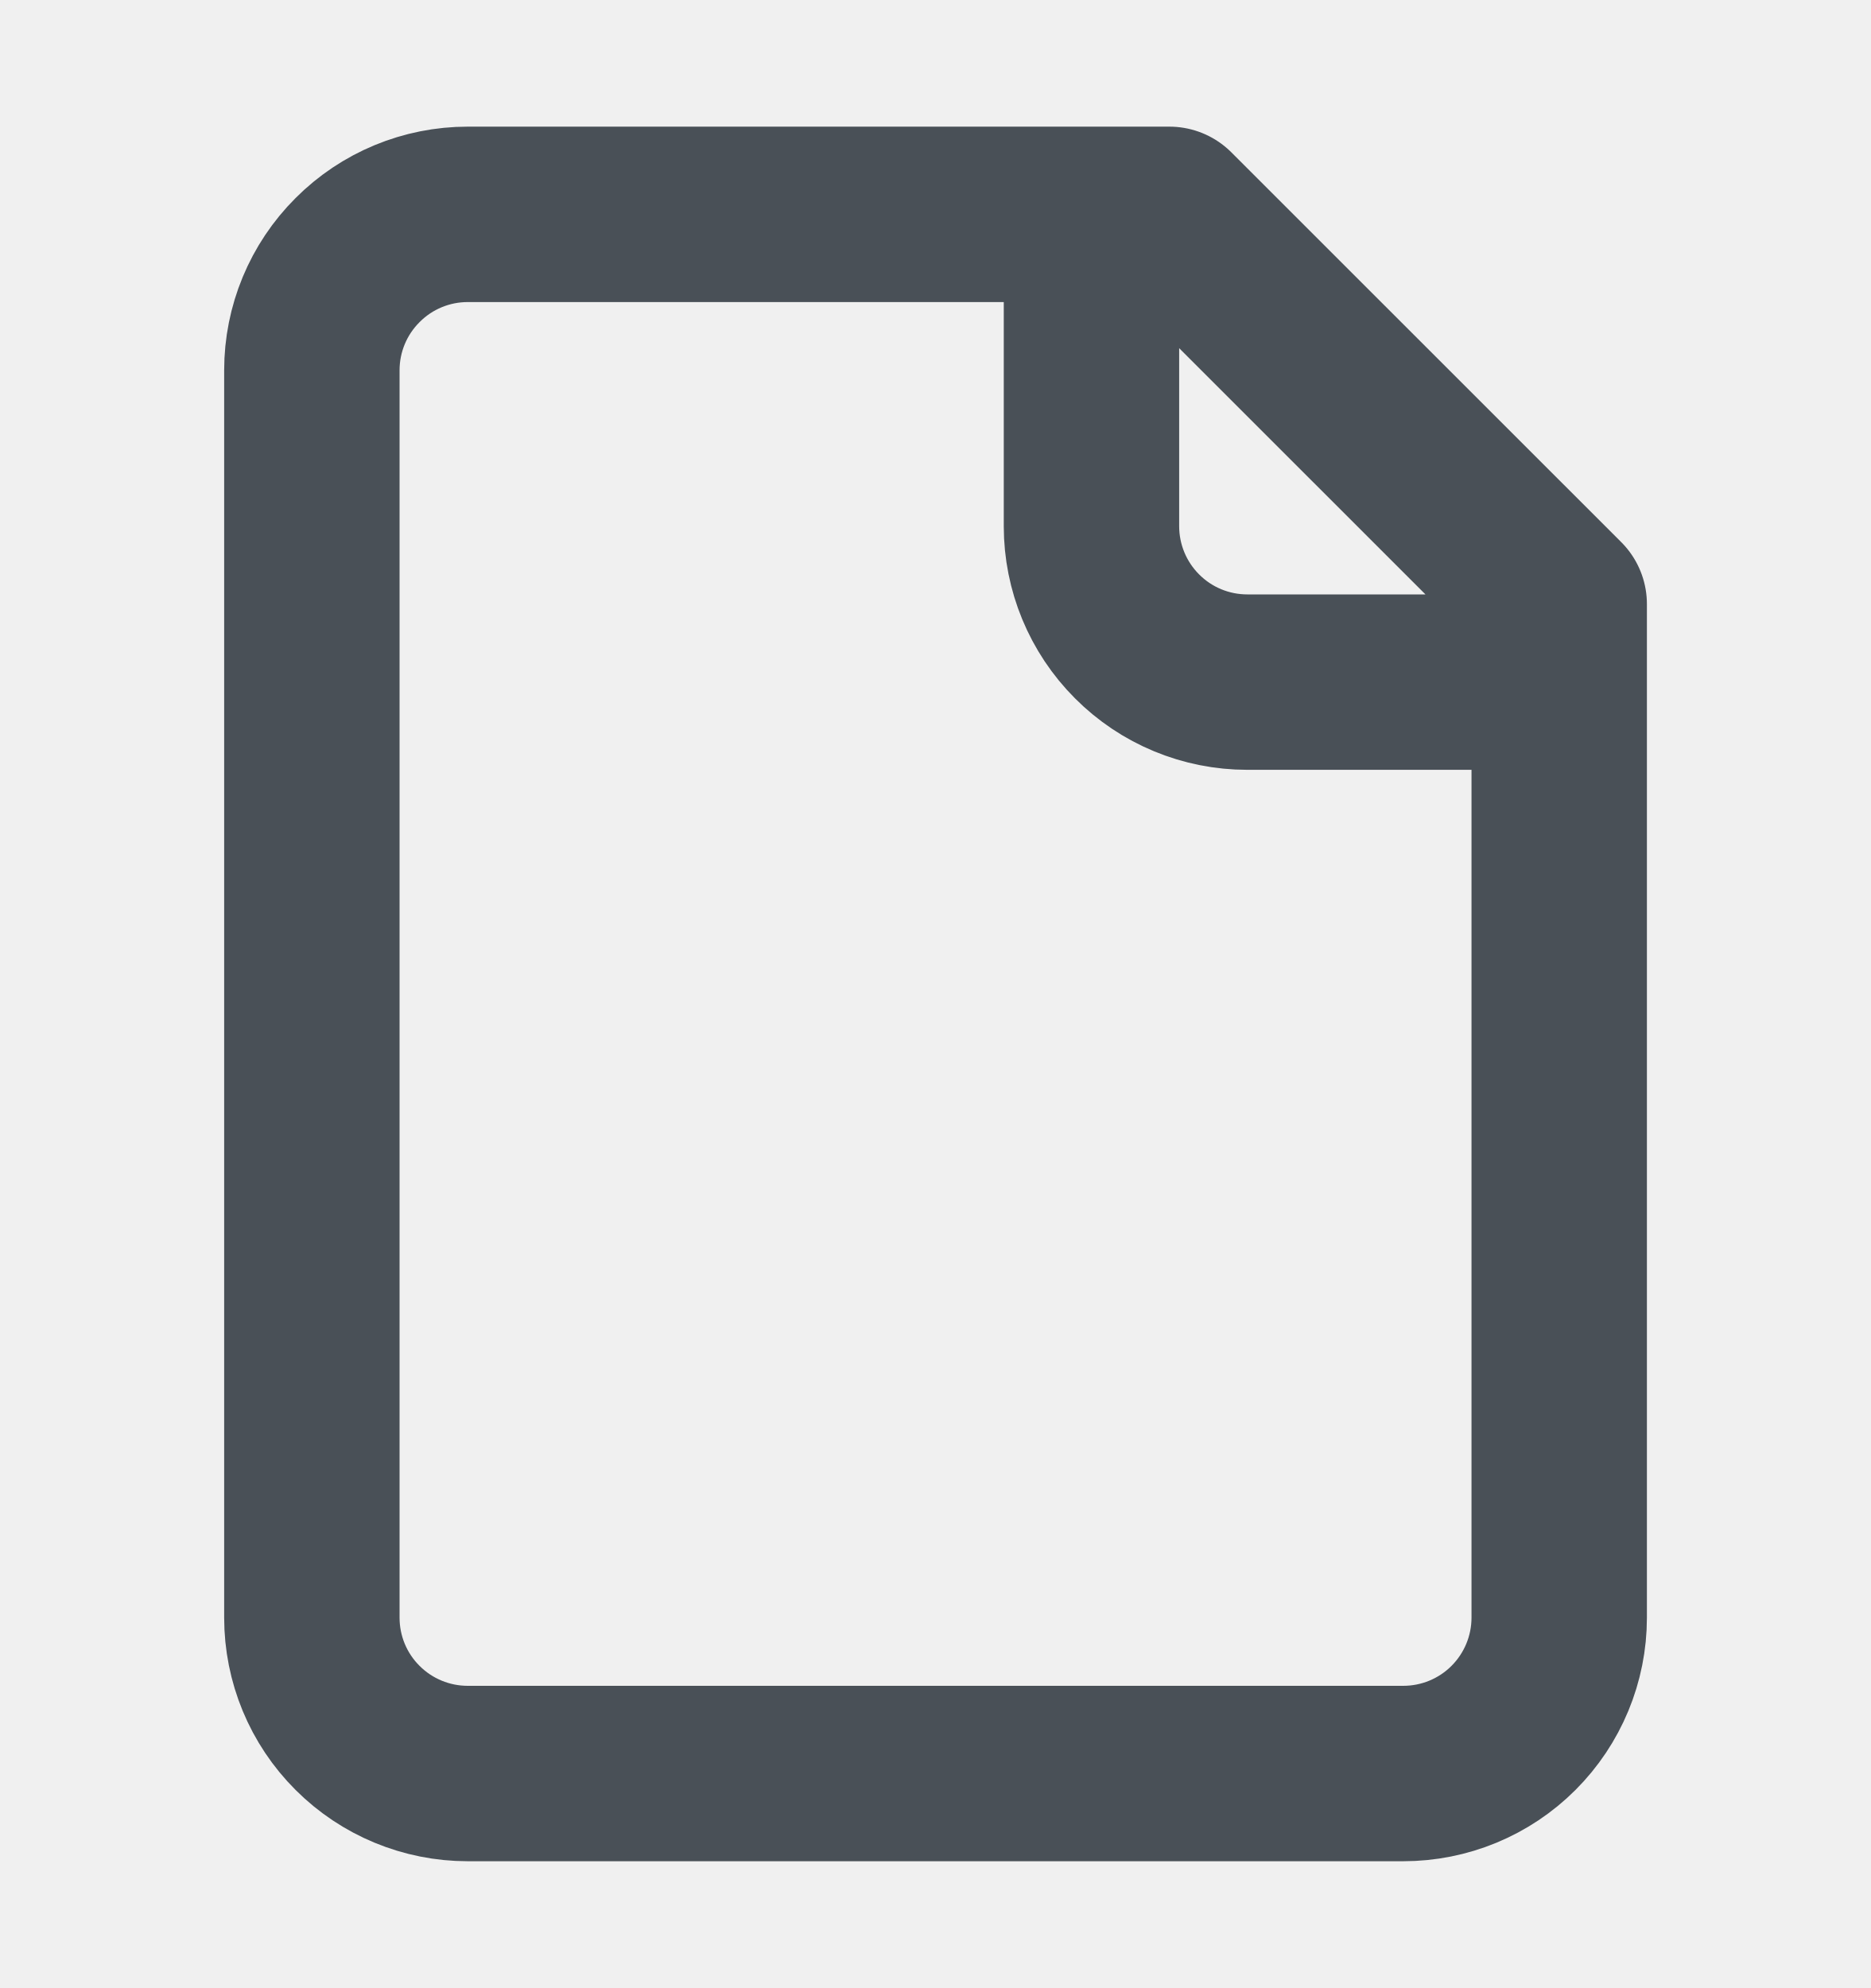
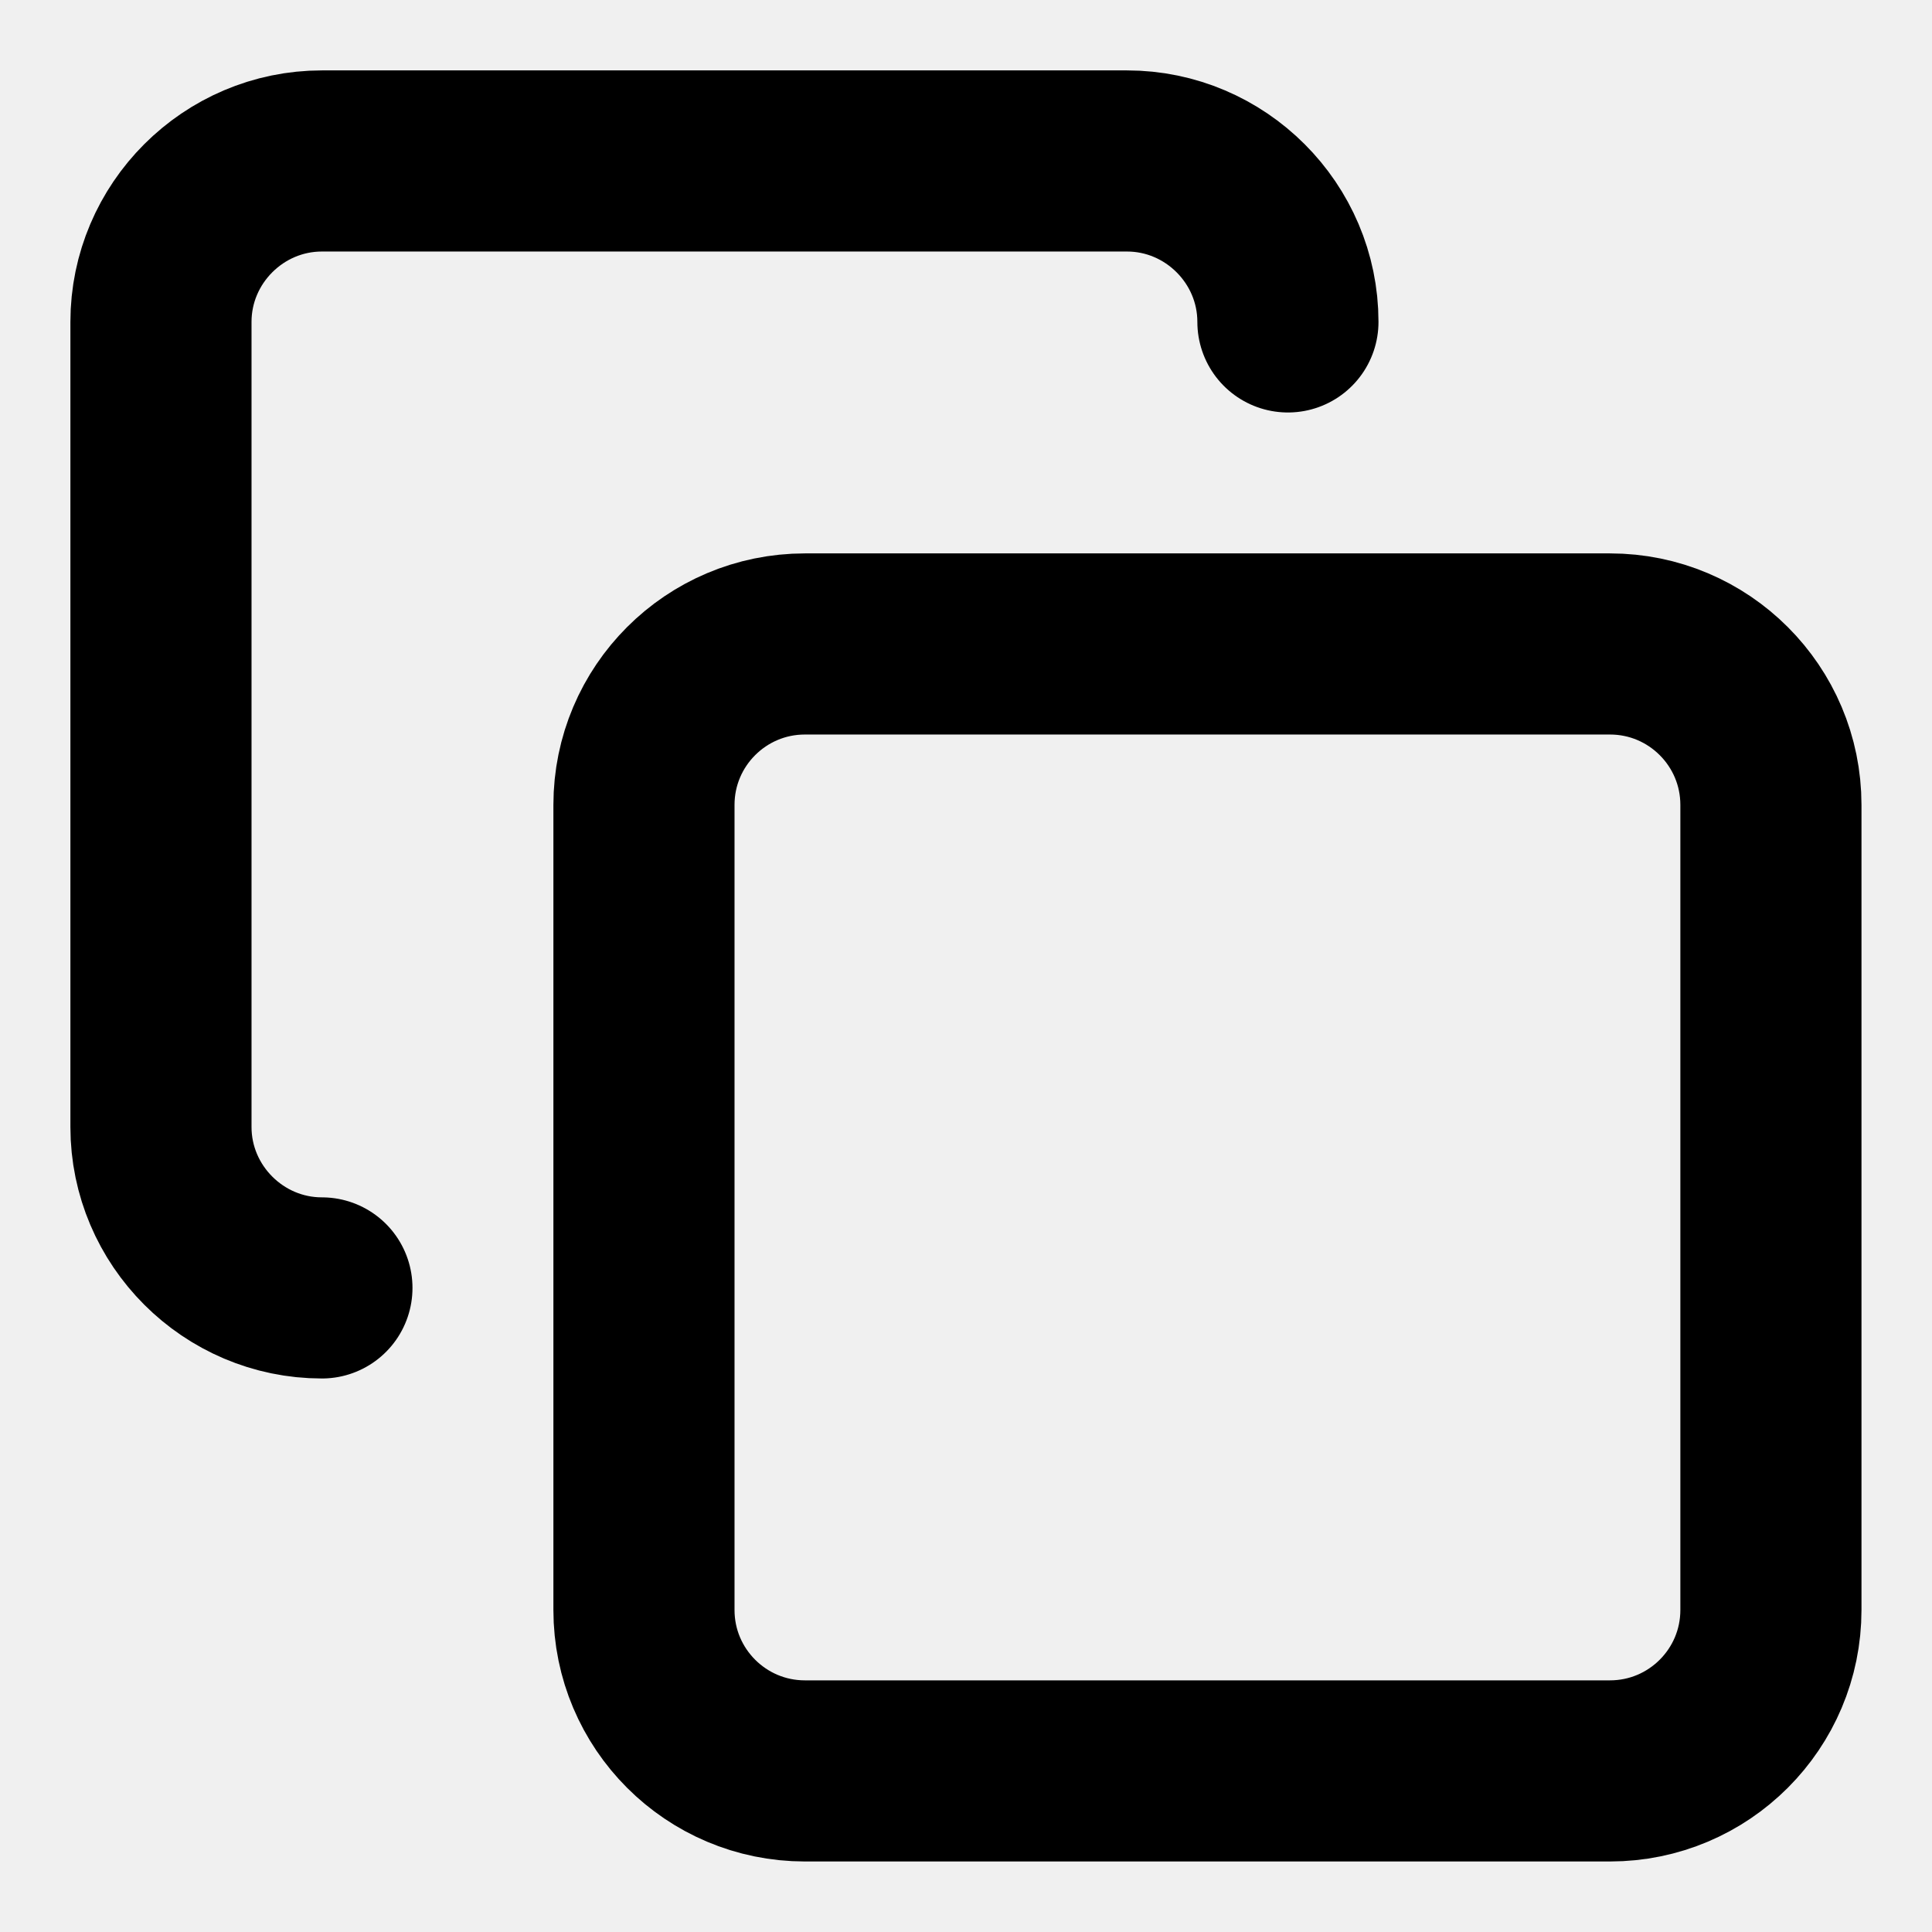
- <svg width="16" height="17" viewBox="0 0 16 17" fill="none">
-   <path d="M9.334 1.833V4.5C9.334 4.853 9.474 5.192 9.724 5.442C9.974 5.693 10.313 5.833 10.667 5.833H13.334M10 1.833H4C3.647 1.833 3.308 1.973 3.058 2.224C2.807 2.474 2.667 2.813 2.667 3.166V13.833C2.667 14.187 2.807 14.526 3.058 14.776C3.308 15.026 3.647 15.166 4 15.166H12C12.354 15.166 12.693 15.026 12.943 14.776C13.193 14.526 13.334 14.187 13.334 13.833V5.166L10 1.833Z" stroke="#495057" stroke-width="1.5" stroke-linecap="round" stroke-linejoin="round" />
+ <svg width="16" height="16" viewBox="0 0 16 16" fill="none">
+   <g clip-path="url(#clip0_9721_22751)">
+     <rect width="16" height="16" fill="white" fill-opacity="0.01" style="mix-blend-mode: multiply" />
+     <path d="M2.666 10.666C1.933 10.666 1.333 10.066 1.333 9.333V2.666C1.333 1.933 1.933 1.333 2.666 1.333H9.333C10.066 1.333 10.666 1.933 10.666 2.666M6.666 5.333H13.333C14.069 5.333 14.666 5.93 14.666 6.666V13.333C14.666 14.069 14.069 14.666 13.333 14.666H6.666C5.93 14.666 5.333 14.069 5.333 13.333V6.666C5.333 5.93 5.93 5.333 6.666 5.333Z" stroke="black" stroke-width="1.5" stroke-linecap="round" stroke-linejoin="round" />
+   </g>
+   <defs>
+     <clipPath id="clip0_9721_22751">
+       <rect width="16" height="16" fill="white" />
+     </clipPath>
+   </defs>
</svg>
